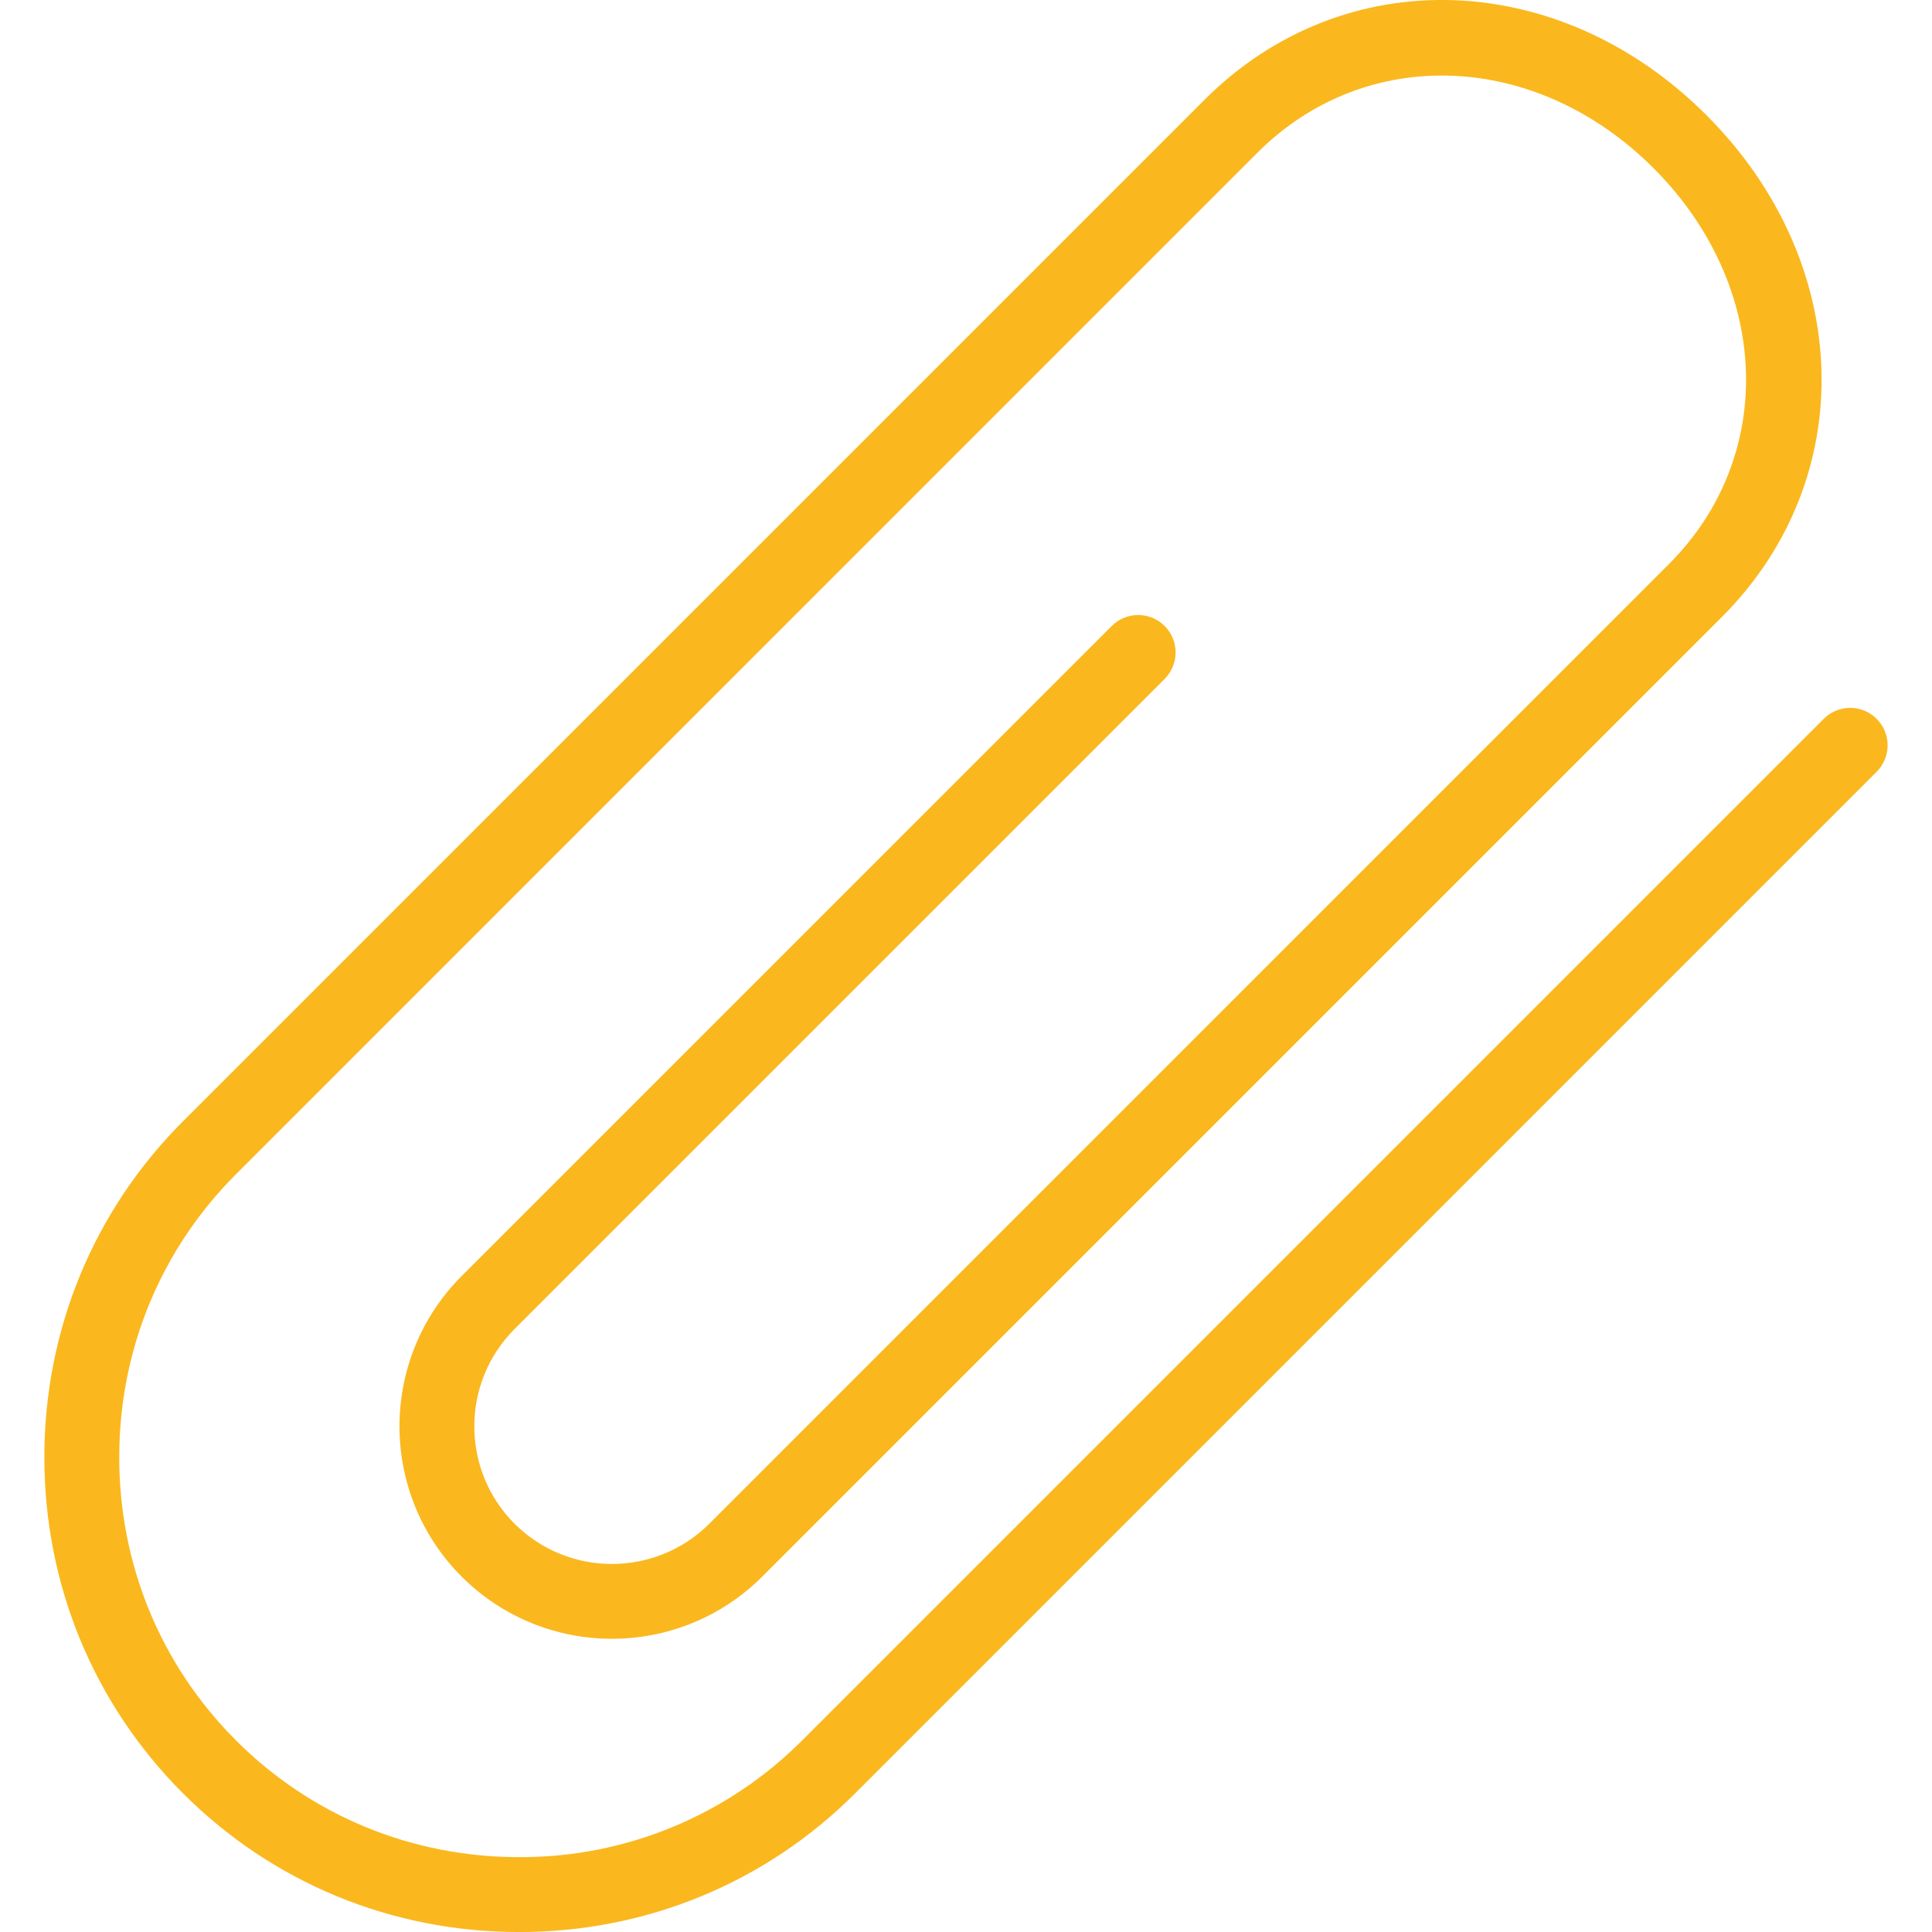
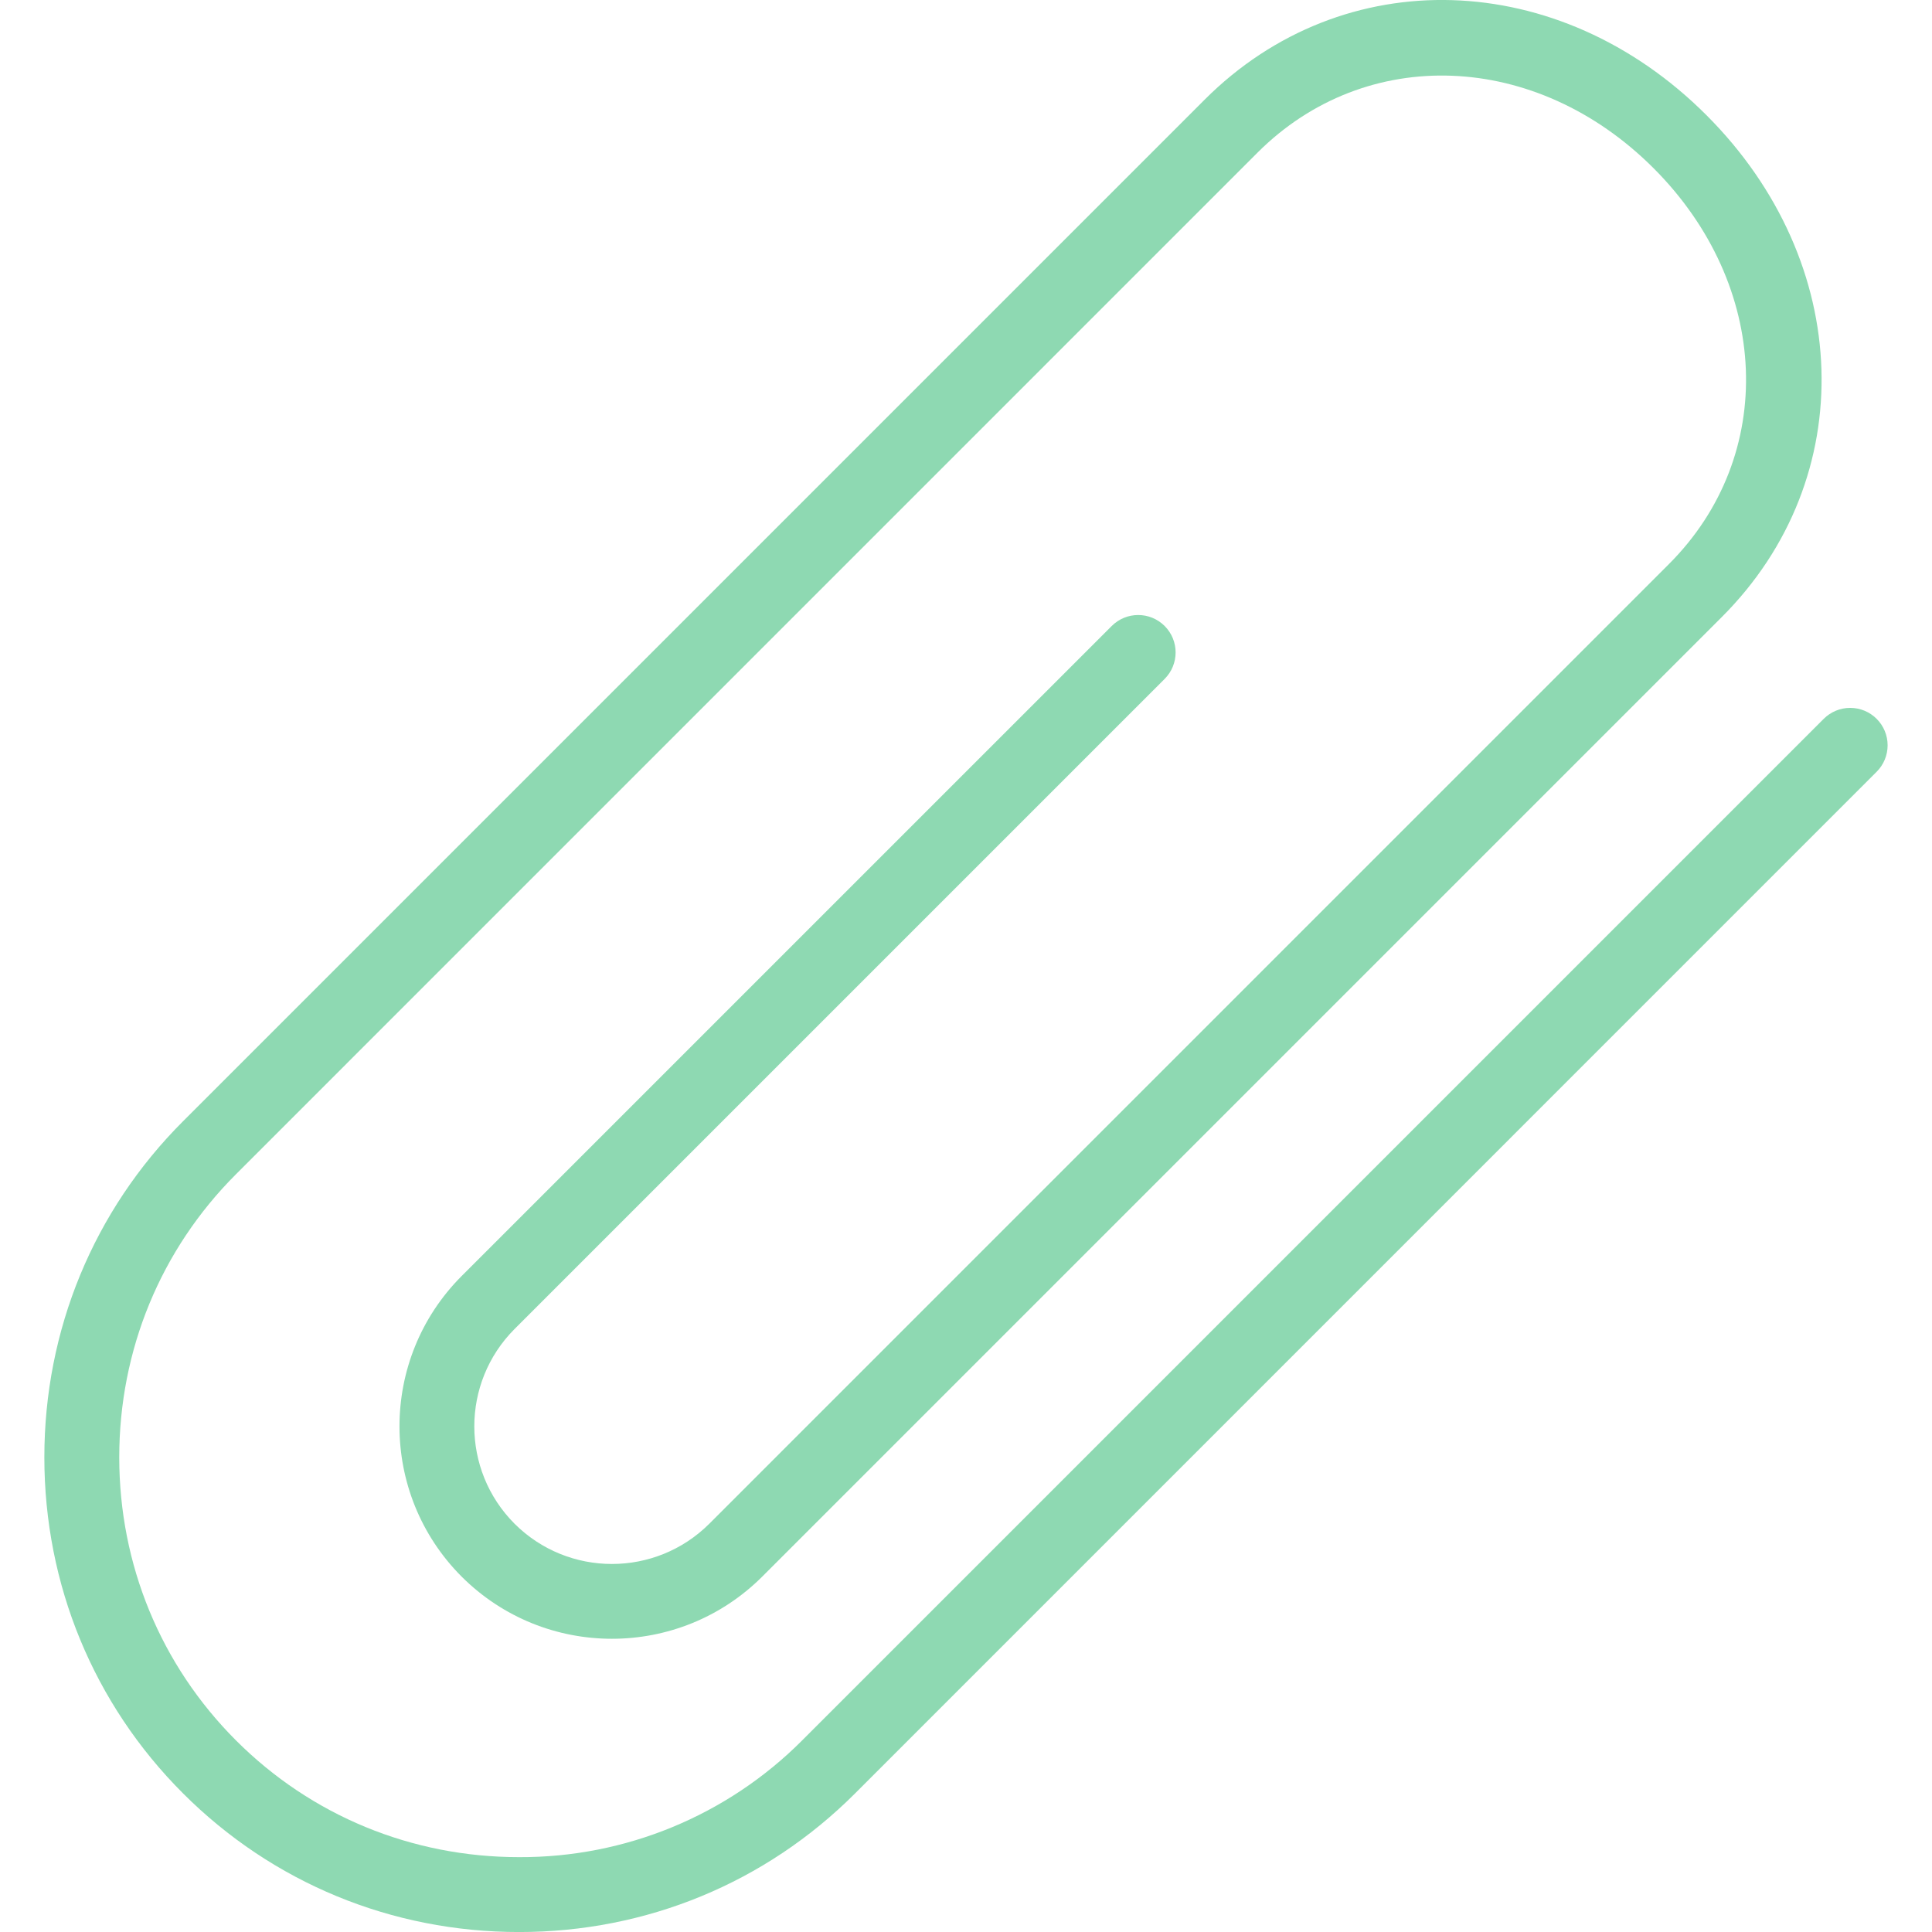
<svg xmlns="http://www.w3.org/2000/svg" viewBox="0 0 51.619 51.619" width="512" height="512">
-   <path d="M50.14 19.206a.999.999 0 0 0-1.414 0L21.432 46.5a10.617 10.617 0 0 1-7.563 3.119c-2.867 0-5.553-1.107-7.564-3.119s-3.119-4.697-3.119-7.564c0-2.866 1.107-5.552 3.119-7.563L33.598 4.078c2.897-2.896 7.445-2.719 10.579.413 3.133 3.133 3.311 7.682.414 10.579l-25.64 25.641a3.685 3.685 0 0 1-5.203 0 3.684 3.684 0 0 1 0-5.203l17.369-17.369a.999.999 0 1 0-1.414-1.414L12.334 34.093a5.685 5.685 0 0 0 0 8.031 5.685 5.685 0 0 0 8.031 0l25.641-25.641c3.703-3.704 3.525-9.468-.414-13.407-3.938-3.938-9.703-4.117-13.407-.413L4.89 29.958c-2.39 2.389-3.705 5.577-3.705 8.978s1.315 6.59 3.705 8.979c2.389 2.39 5.577 3.705 8.979 3.705 3.4 0 6.589-1.315 8.978-3.705L50.14 20.62a.999.999 0 0 0 0-1.414z" fill="#fab81e" />
+   <path d="M50.14 19.206a.999.999 0 0 0-1.414 0L21.432 46.5a10.617 10.617 0 0 1-7.563 3.119c-2.867 0-5.553-1.107-7.564-3.119s-3.119-4.697-3.119-7.564c0-2.866 1.107-5.552 3.119-7.563L33.598 4.078c2.897-2.896 7.445-2.719 10.579.413 3.133 3.133 3.311 7.682.414 10.579l-25.64 25.641a3.685 3.685 0 0 1-5.203 0 3.684 3.684 0 0 1 0-5.203l17.369-17.369a.999.999 0 1 0-1.414-1.414L12.334 34.093a5.685 5.685 0 0 0 0 8.031 5.685 5.685 0 0 0 8.031 0l25.641-25.641c3.703-3.704 3.525-9.468-.414-13.407-3.938-3.938-9.703-4.117-13.407-.413L4.89 29.958c-2.39 2.389-3.705 5.577-3.705 8.978s1.315 6.59 3.705 8.979c2.389 2.39 5.577 3.705 8.979 3.705 3.4 0 6.589-1.315 8.978-3.705L50.14 20.62a.999.999 0 0 0 0-1.414z" fill="#8ed9b2" />
</svg>
